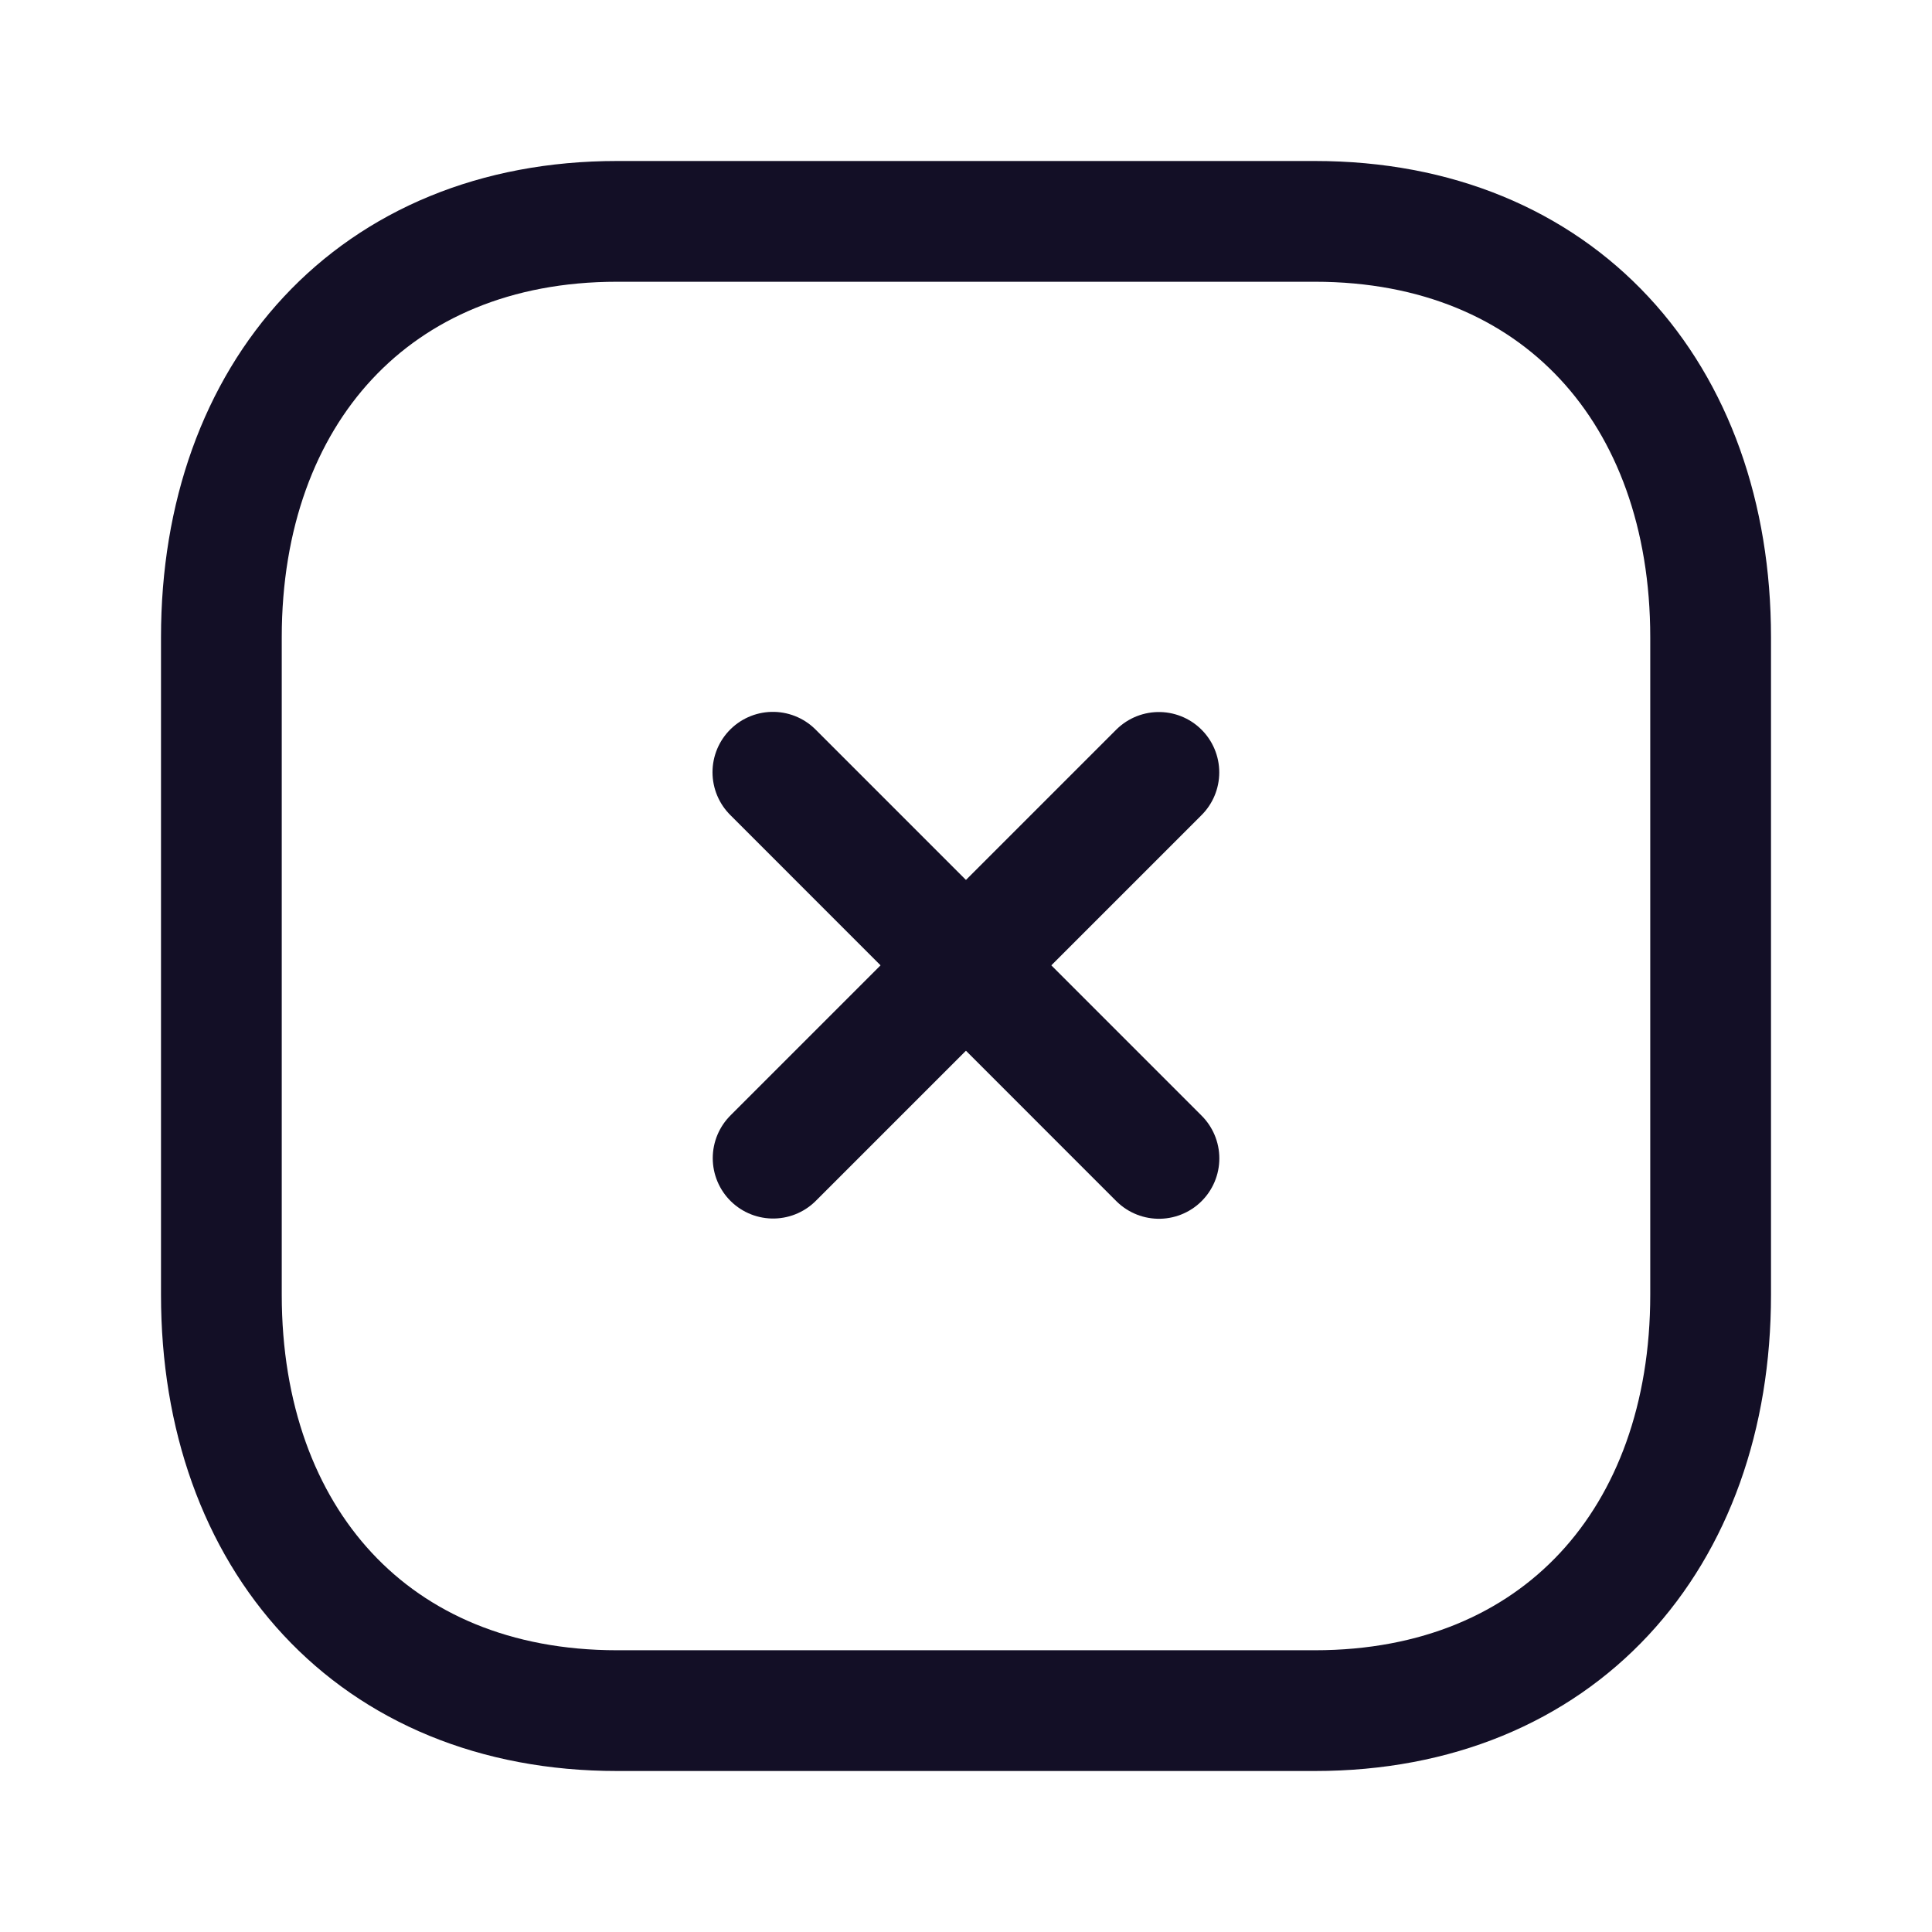
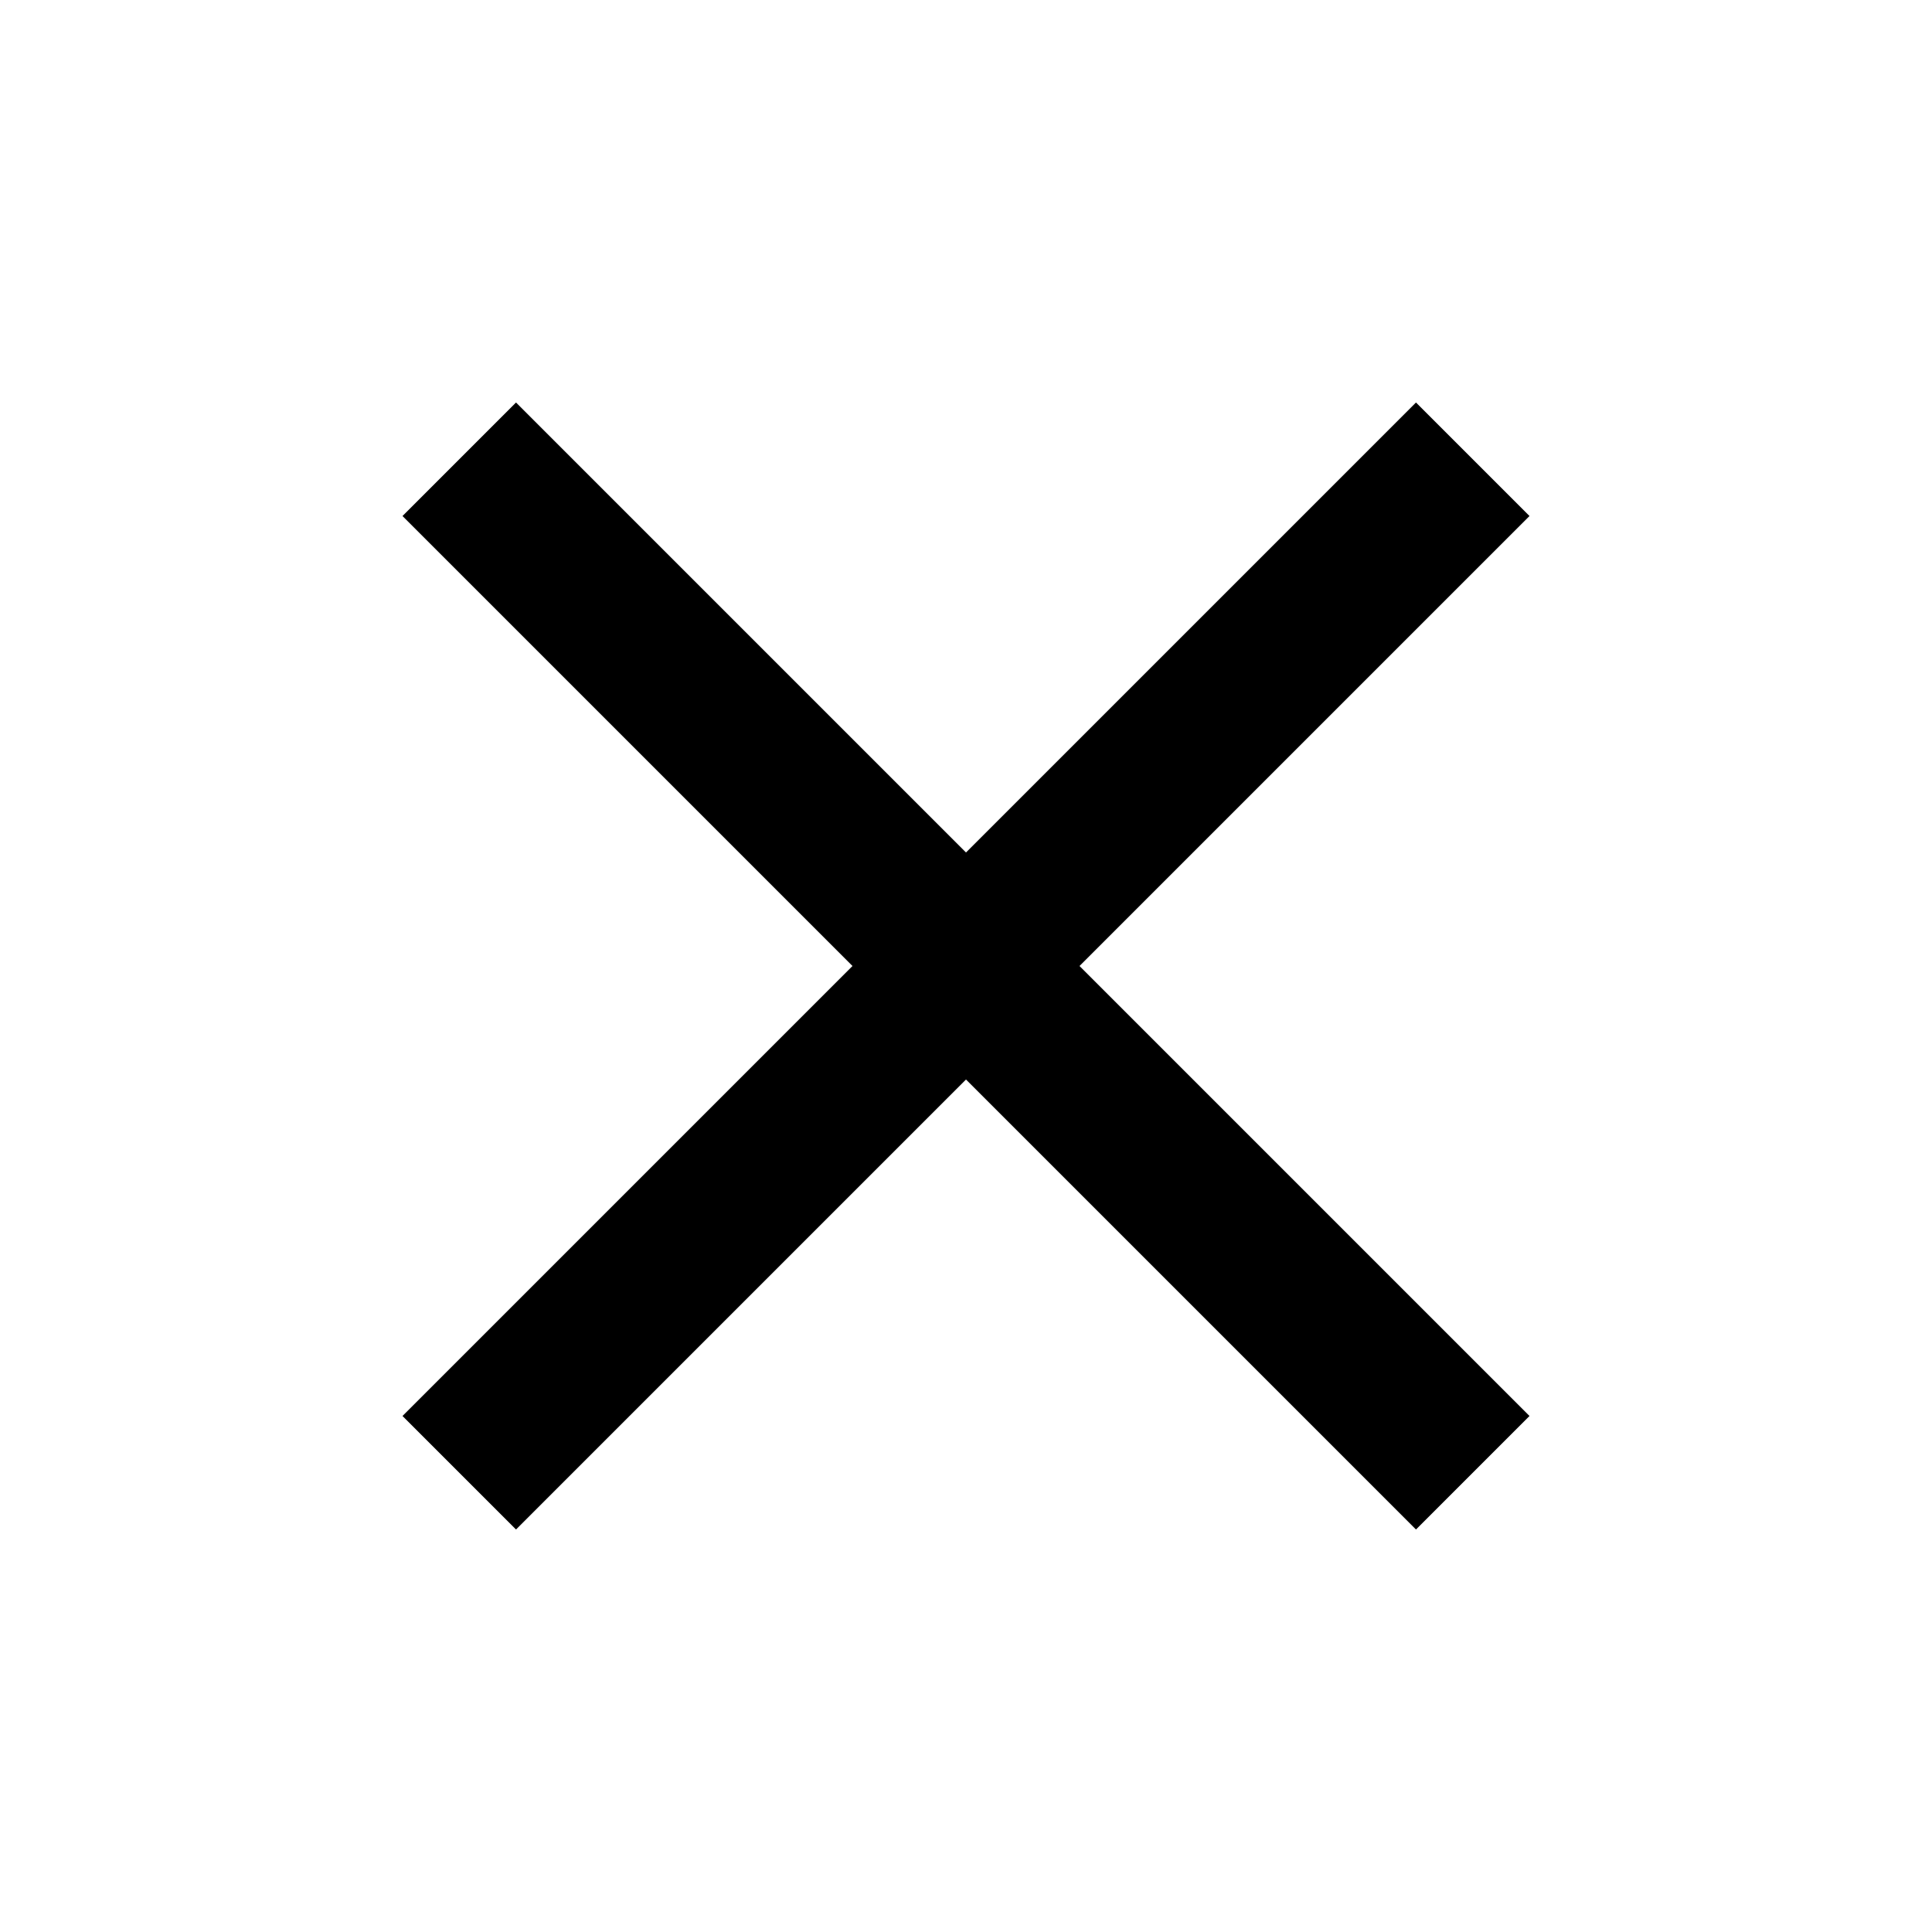
<svg xmlns="http://www.w3.org/2000/svg" width="24" height="24" viewBox="0 0 24 24" fill="none">
-   <g id="Iconly/Light/Close Square">
-     <g id="Close Square">
-       <path id="Stroke 1" d="M14.396 9.595L9.604 14.387" stroke="#130F26" stroke-width="1.5" stroke-linecap="round" stroke-linejoin="round" />
-       <path id="Stroke 2" d="M14.397 14.39L9.601 9.593" stroke="#130F26" stroke-width="1.5" stroke-linecap="round" stroke-linejoin="round" />
-       <path id="Stroke 3" fill-rule="evenodd" clip-rule="evenodd" d="M16.334 2.75H7.665C4.644 2.75 2.75 4.889 2.75 7.916V16.084C2.75 19.111 4.635 21.25 7.665 21.25H16.334C19.364 21.25 21.25 19.111 21.25 16.084V7.916C21.25 4.889 19.364 2.75 16.334 2.75Z" stroke="#130F26" stroke-width="1.5" stroke-linecap="round" stroke-linejoin="round" />
-     </g>
-   </g>
+   <path d="M19 6.41L17.59 5L12 10.59L6.41 5L5 6.41L10.59 12L5 17.59L6.41 19L12 13.41L17.59 19L19 17.59L13.41 12L19 6.41Z" fill="black" />
</svg>
